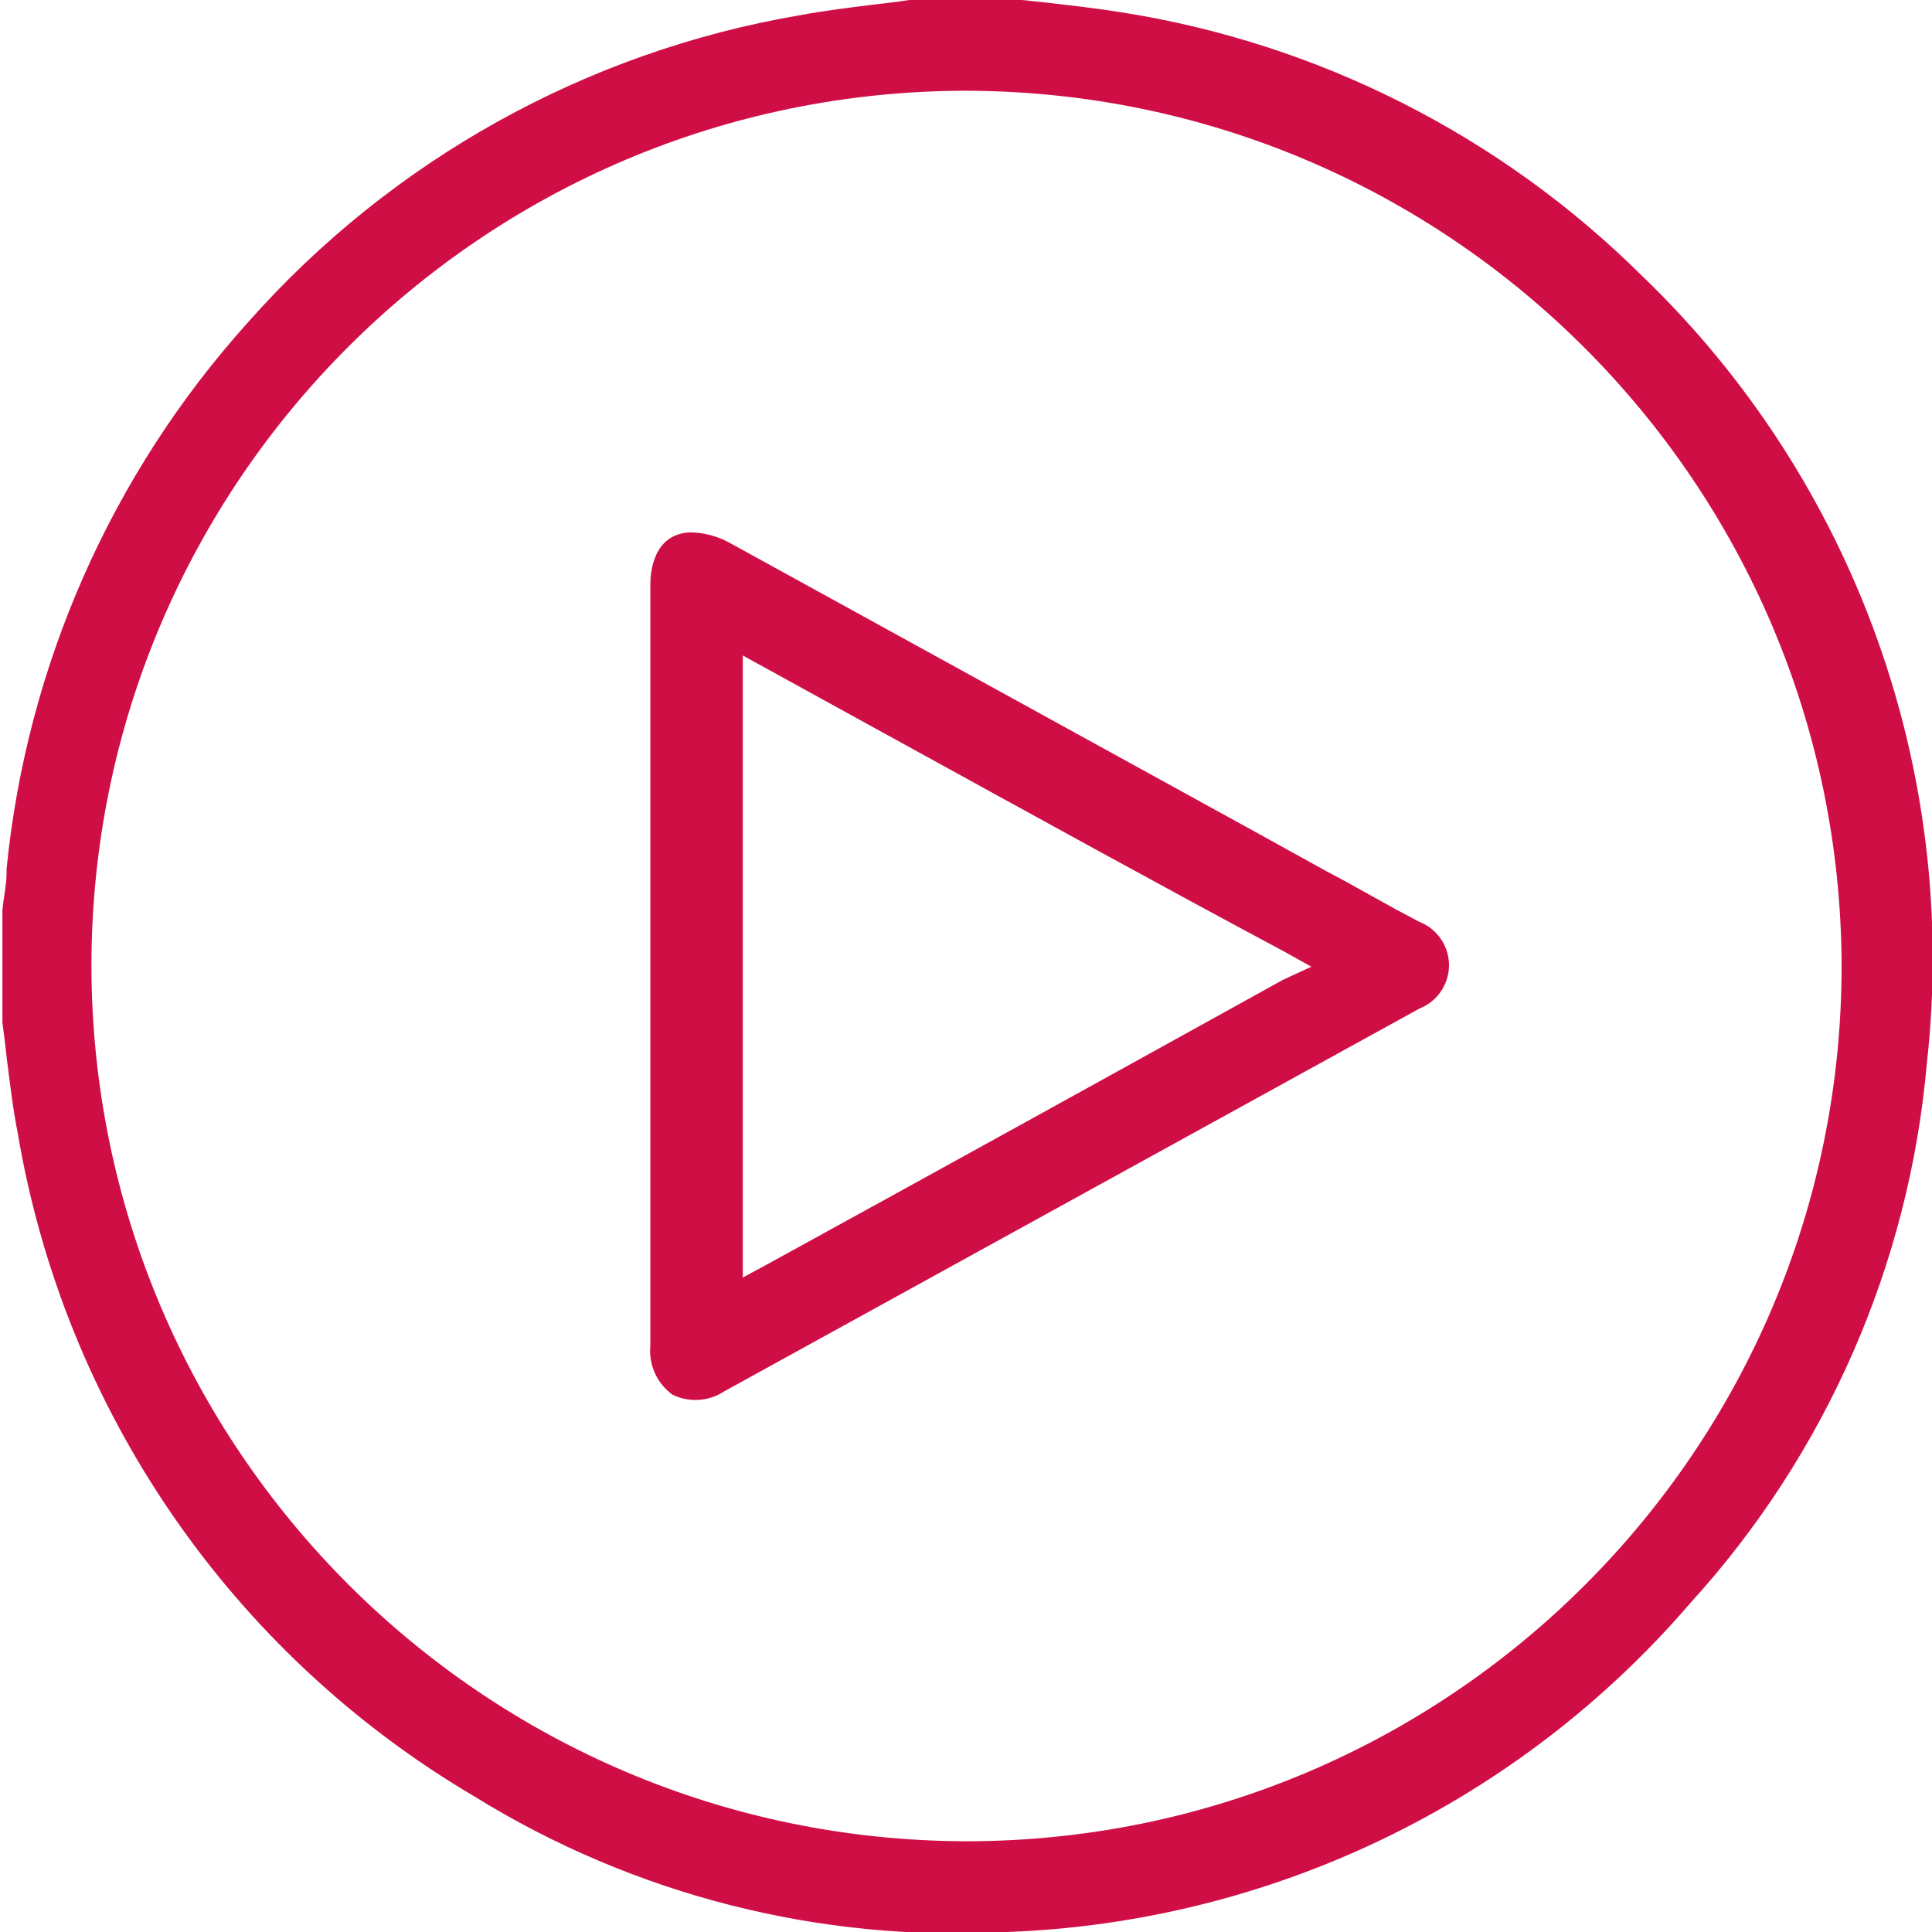
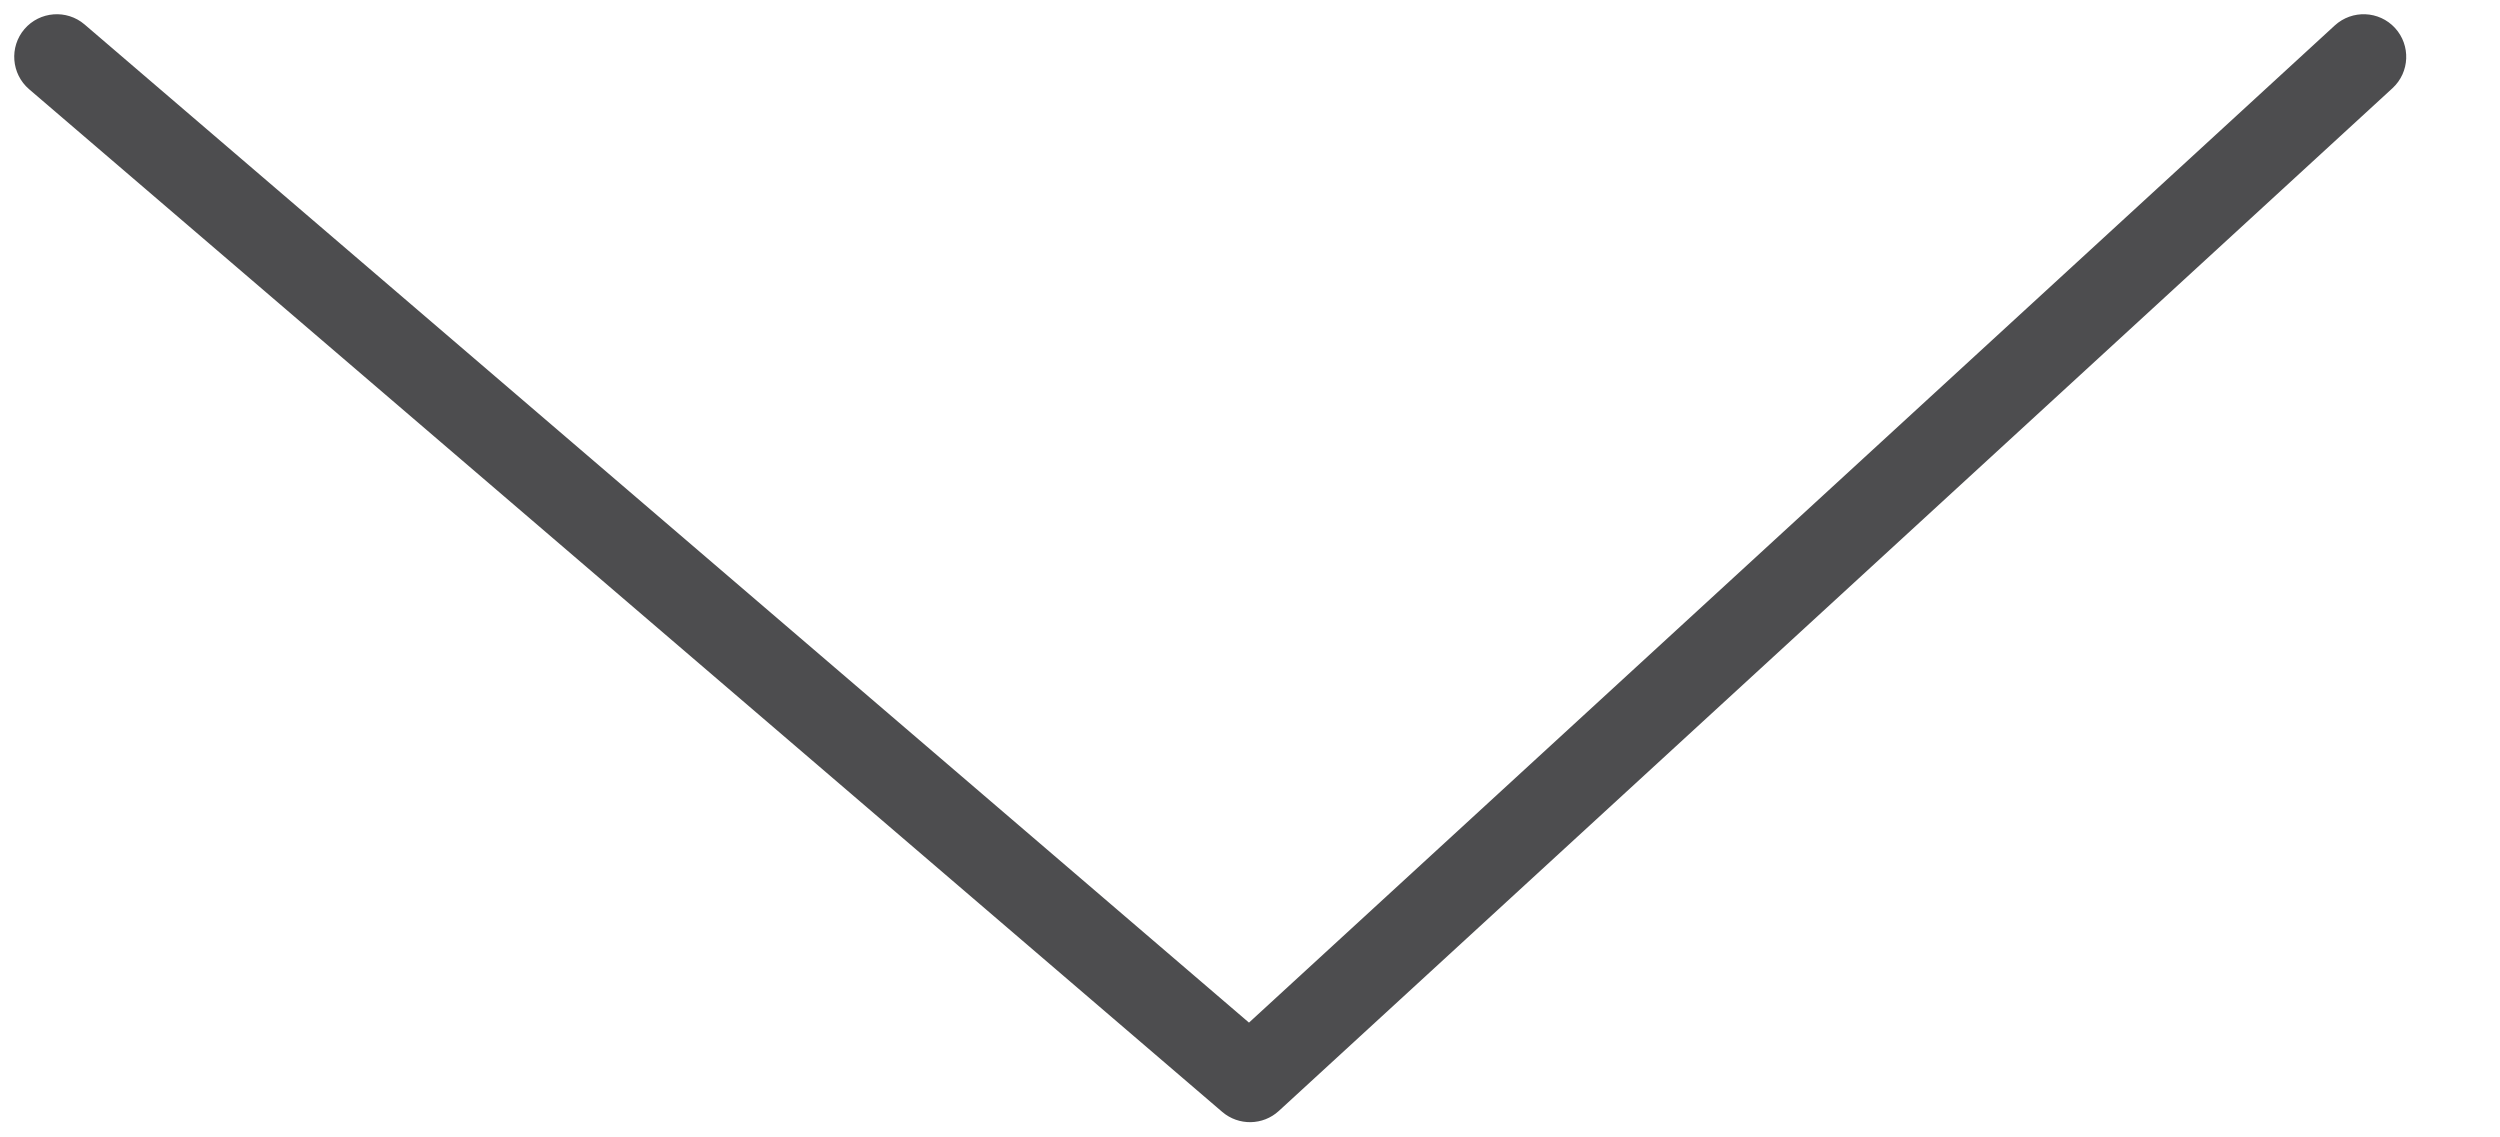
- <svg xmlns="http://www.w3.org/2000/svg" viewBox="0 0 56 56">
-   <defs>
-     <style>.cls-1{fill:#d00e46;}</style>
-   </defs>
-   <g id="Layer_2" data-name="Layer 2">
-     <g id="Layer_1-2" data-name="Layer 1">
-       <path class="cls-1" d="M23.19.44a27.55,27.55,0,0,0-16,8.9,27.79,27.79,0,0,0-7,15.85v.11c0,.37-.09.72-.12,1.09v3.25c.05.36.09.71.13,1.07.09.69.17,1.41.31,2.11A27.66,27.66,0,0,0,13.75,52.07,26.54,26.54,0,0,0,29.19,56,27.44,27.44,0,0,0,49,46.46a26.7,26.7,0,0,0,6.85-15.63A27.44,27.44,0,0,0,47.6,8,27.48,27.48,0,0,0,32.46.35c-.69-.11-1.4-.19-2.09-.27L29.62,0H26.35c-.3.05-.66.09-1,.13C24.62.22,23.89.31,23.19.44ZM28,2.63h0A25.44,25.44,0,0,1,53.38,28,25.38,25.38,0,0,1,28,53.37h0A25.42,25.42,0,0,1,2.65,28,25.38,25.38,0,0,1,28,2.63Z" />
-       <path class="cls-1" d="M42,28a1.35,1.35,0,0,0-.86-1.28q-.69-.36-1.38-.75c-.43-.24-.86-.48-1.3-.71l-2.08-1.15q-7.6-4.18-15.22-8.37A2.45,2.45,0,0,0,20,15.43H20c-1.07.05-1.15,1.17-1.15,1.51q0,5.55,0,11.08t0,11a1.56,1.56,0,0,0,.65,1.41,1.52,1.52,0,0,0,1.49-.1l20.16-11.1A1.35,1.35,0,0,0,42,28Zm-4.83.41c-5,2.77-9.91,5.48-14.9,8.22l-.74.4V19l4.69,2.58c3.64,2,7.26,4,11,6l.79.44Z" />
-     </g>
-   </g>
+ <svg xmlns="http://www.w3.org/2000/svg" width="22" height="10" viewBox="0 0 22 10" fill="none">
+   <path fill-rule="evenodd" clip-rule="evenodd" d="M0.215 0.256C0.35 0.099 0.587 0.081 0.744 0.215L10.991 8.999L20.546 0.224C20.699 0.084 20.936 0.094 21.076 0.246C21.216 0.399 21.206 0.636 21.054 0.776L11.254 9.776C11.114 9.905 10.9 9.908 10.756 9.785L0.256 0.785C0.099 0.65 0.081 0.413 0.215 0.256Z" fill="#4D4D4F" />
</svg>
